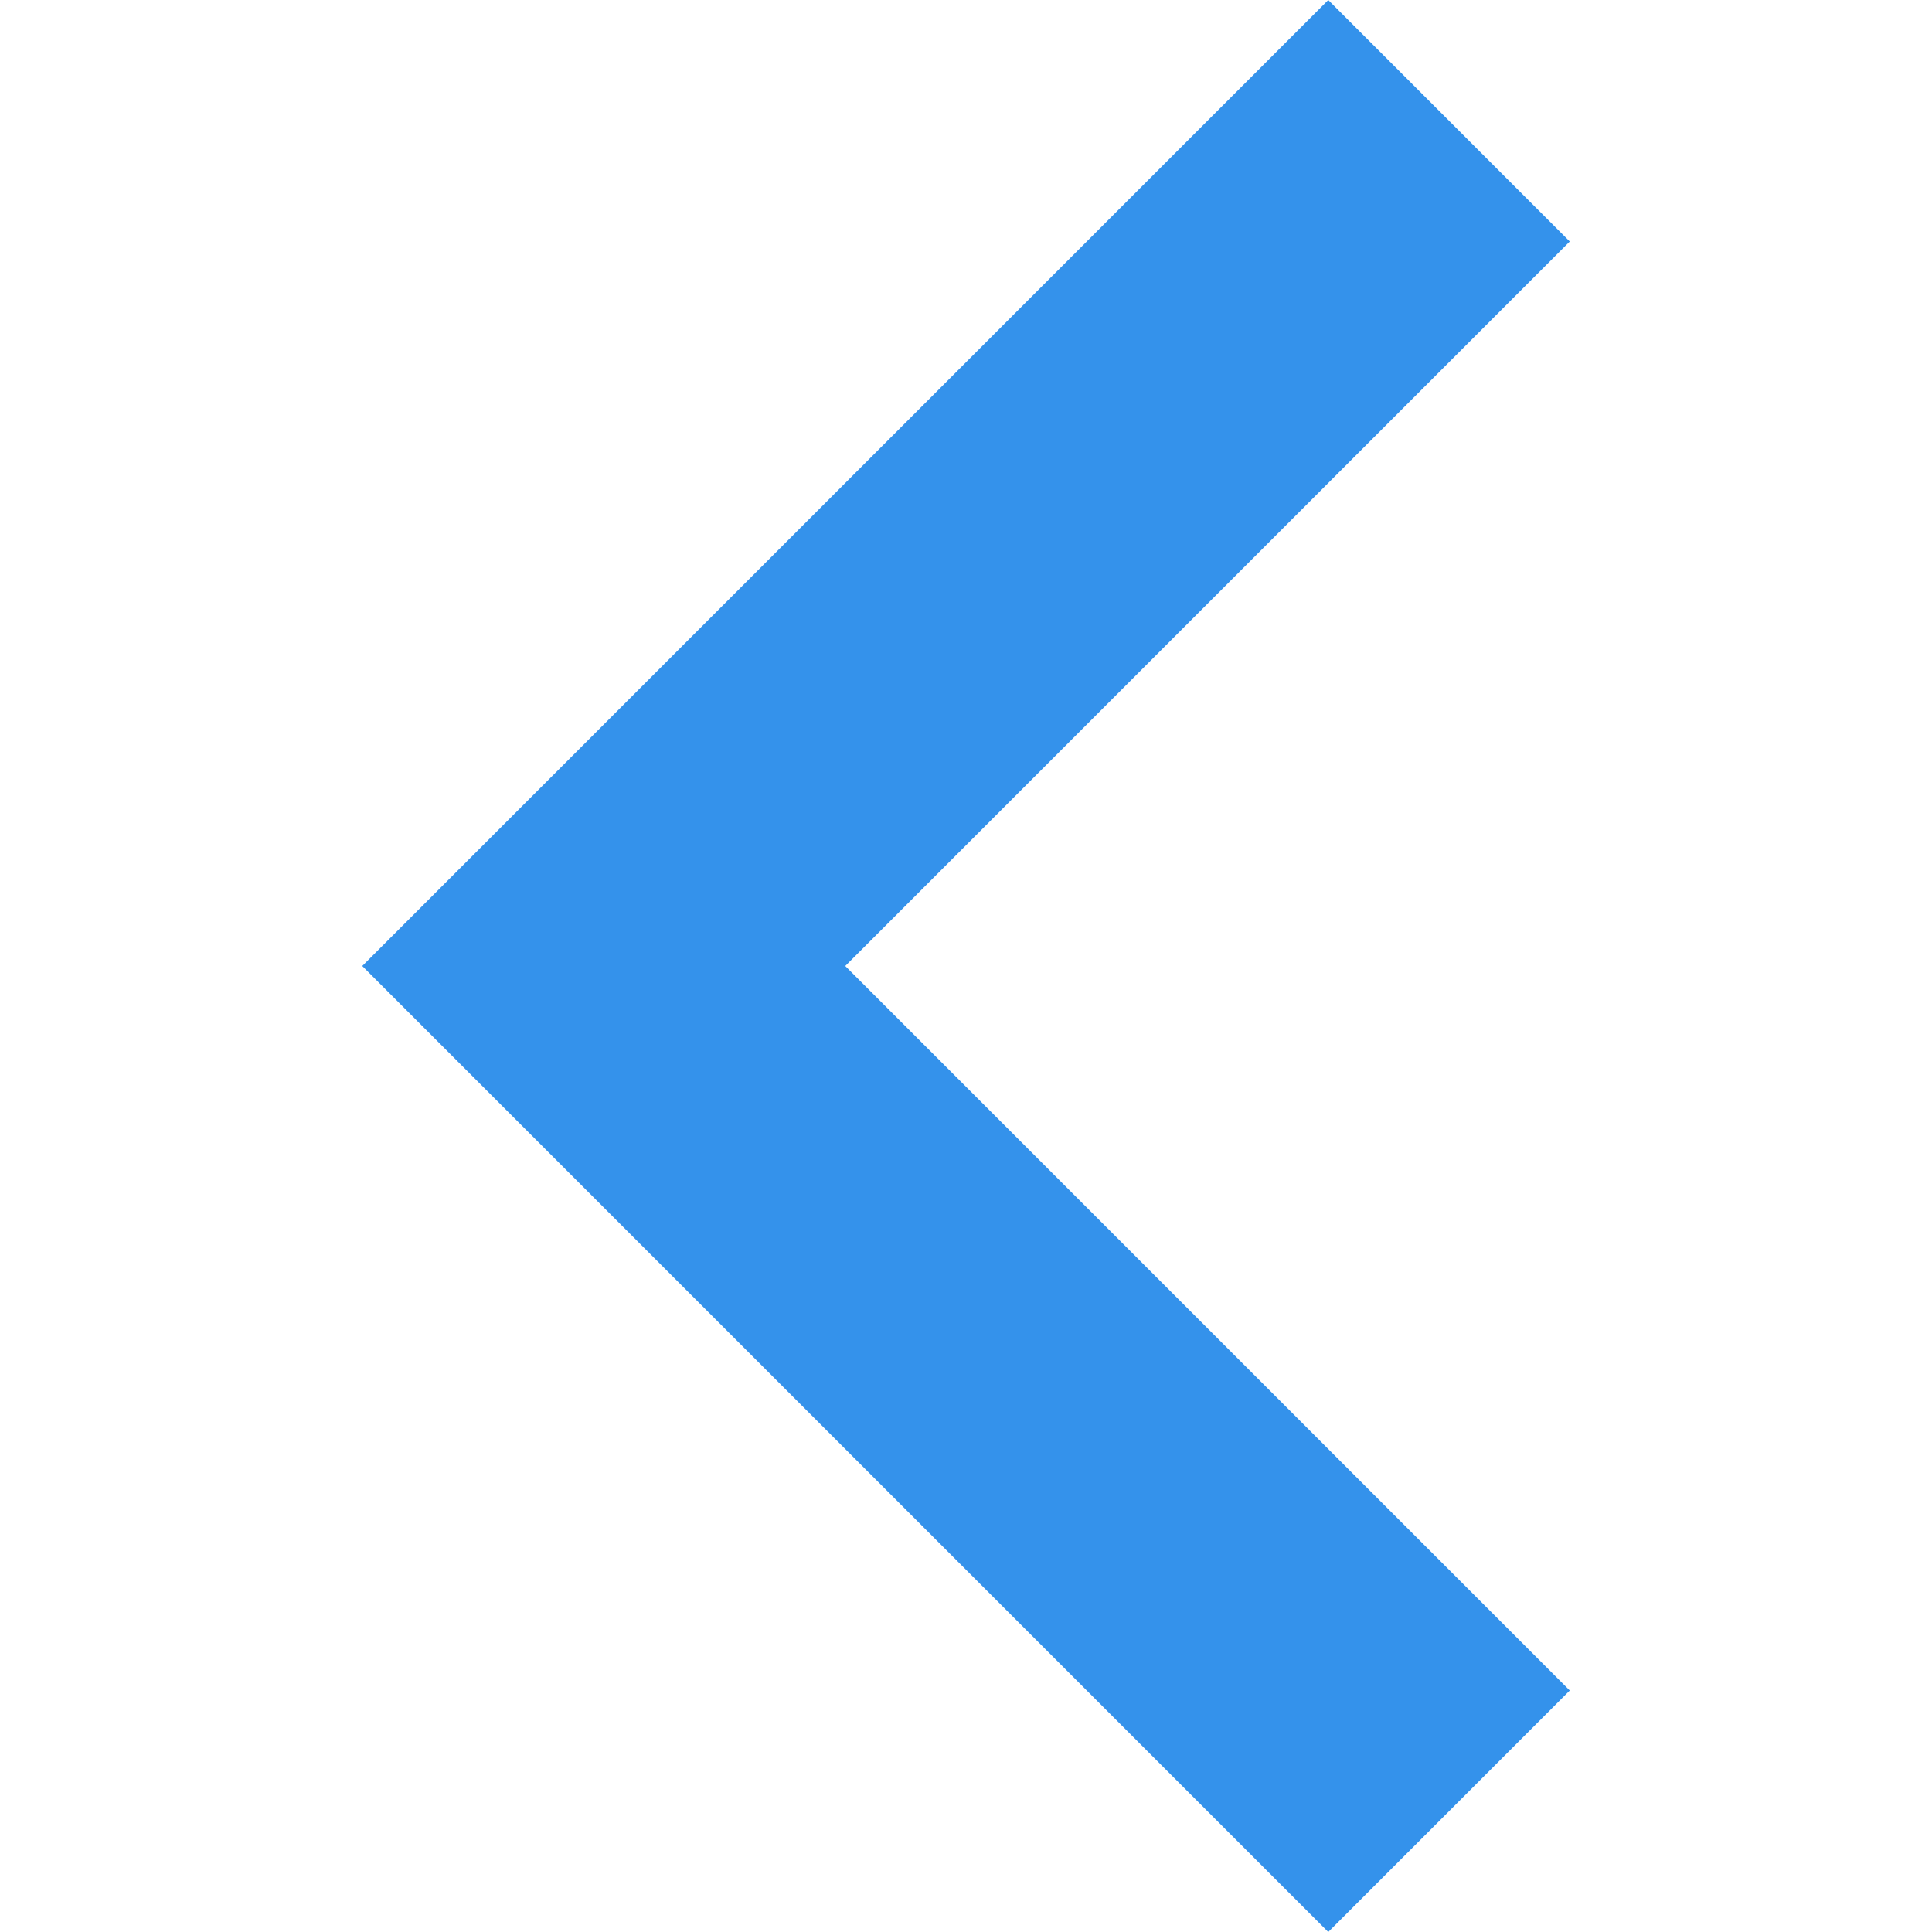
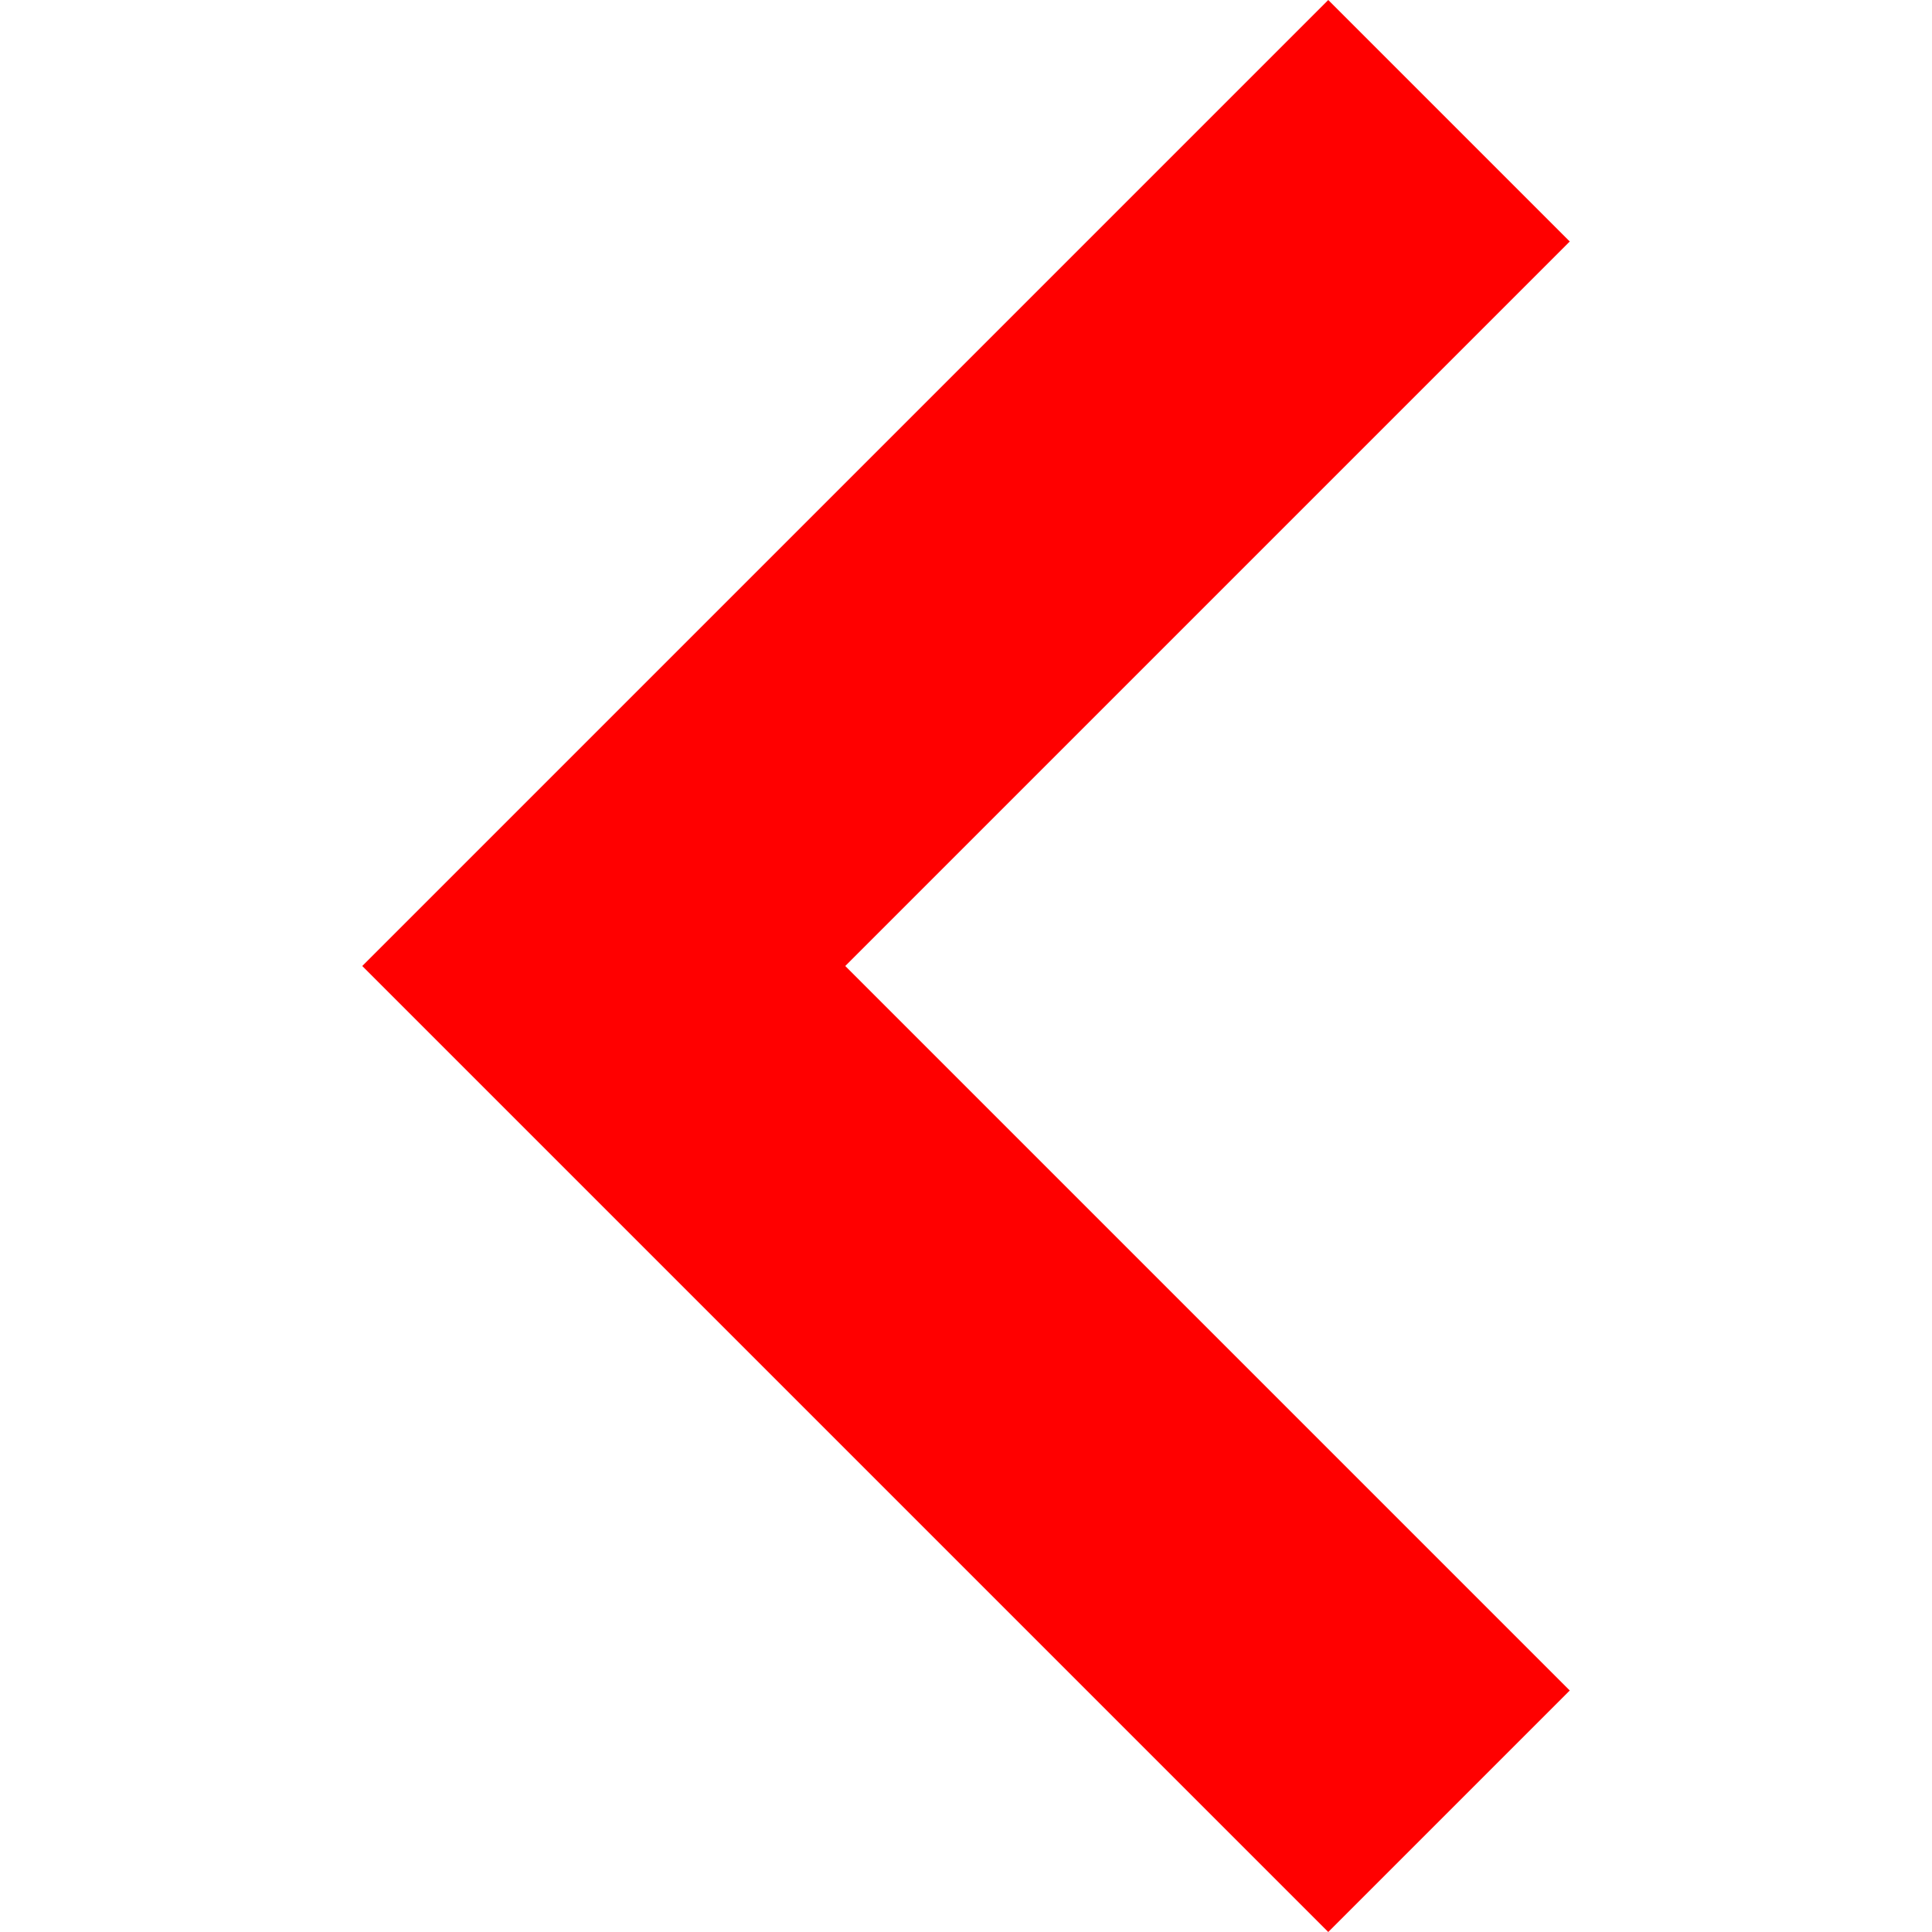
- <svg xmlns="http://www.w3.org/2000/svg" fill="#3492eb" width="100px" height="100px" viewBox="357.5 264.8 309 494.4">
+ <svg xmlns="http://www.w3.org/2000/svg" fill="#ff0000" width="100px" height="100px" viewBox="357.5 264.8 309 494.4">
  <path d="M604.7 759.2l61.8-61.8L481.1 512l185.4-185.4-61.8-61.8L357.5 512z" />
</svg>
